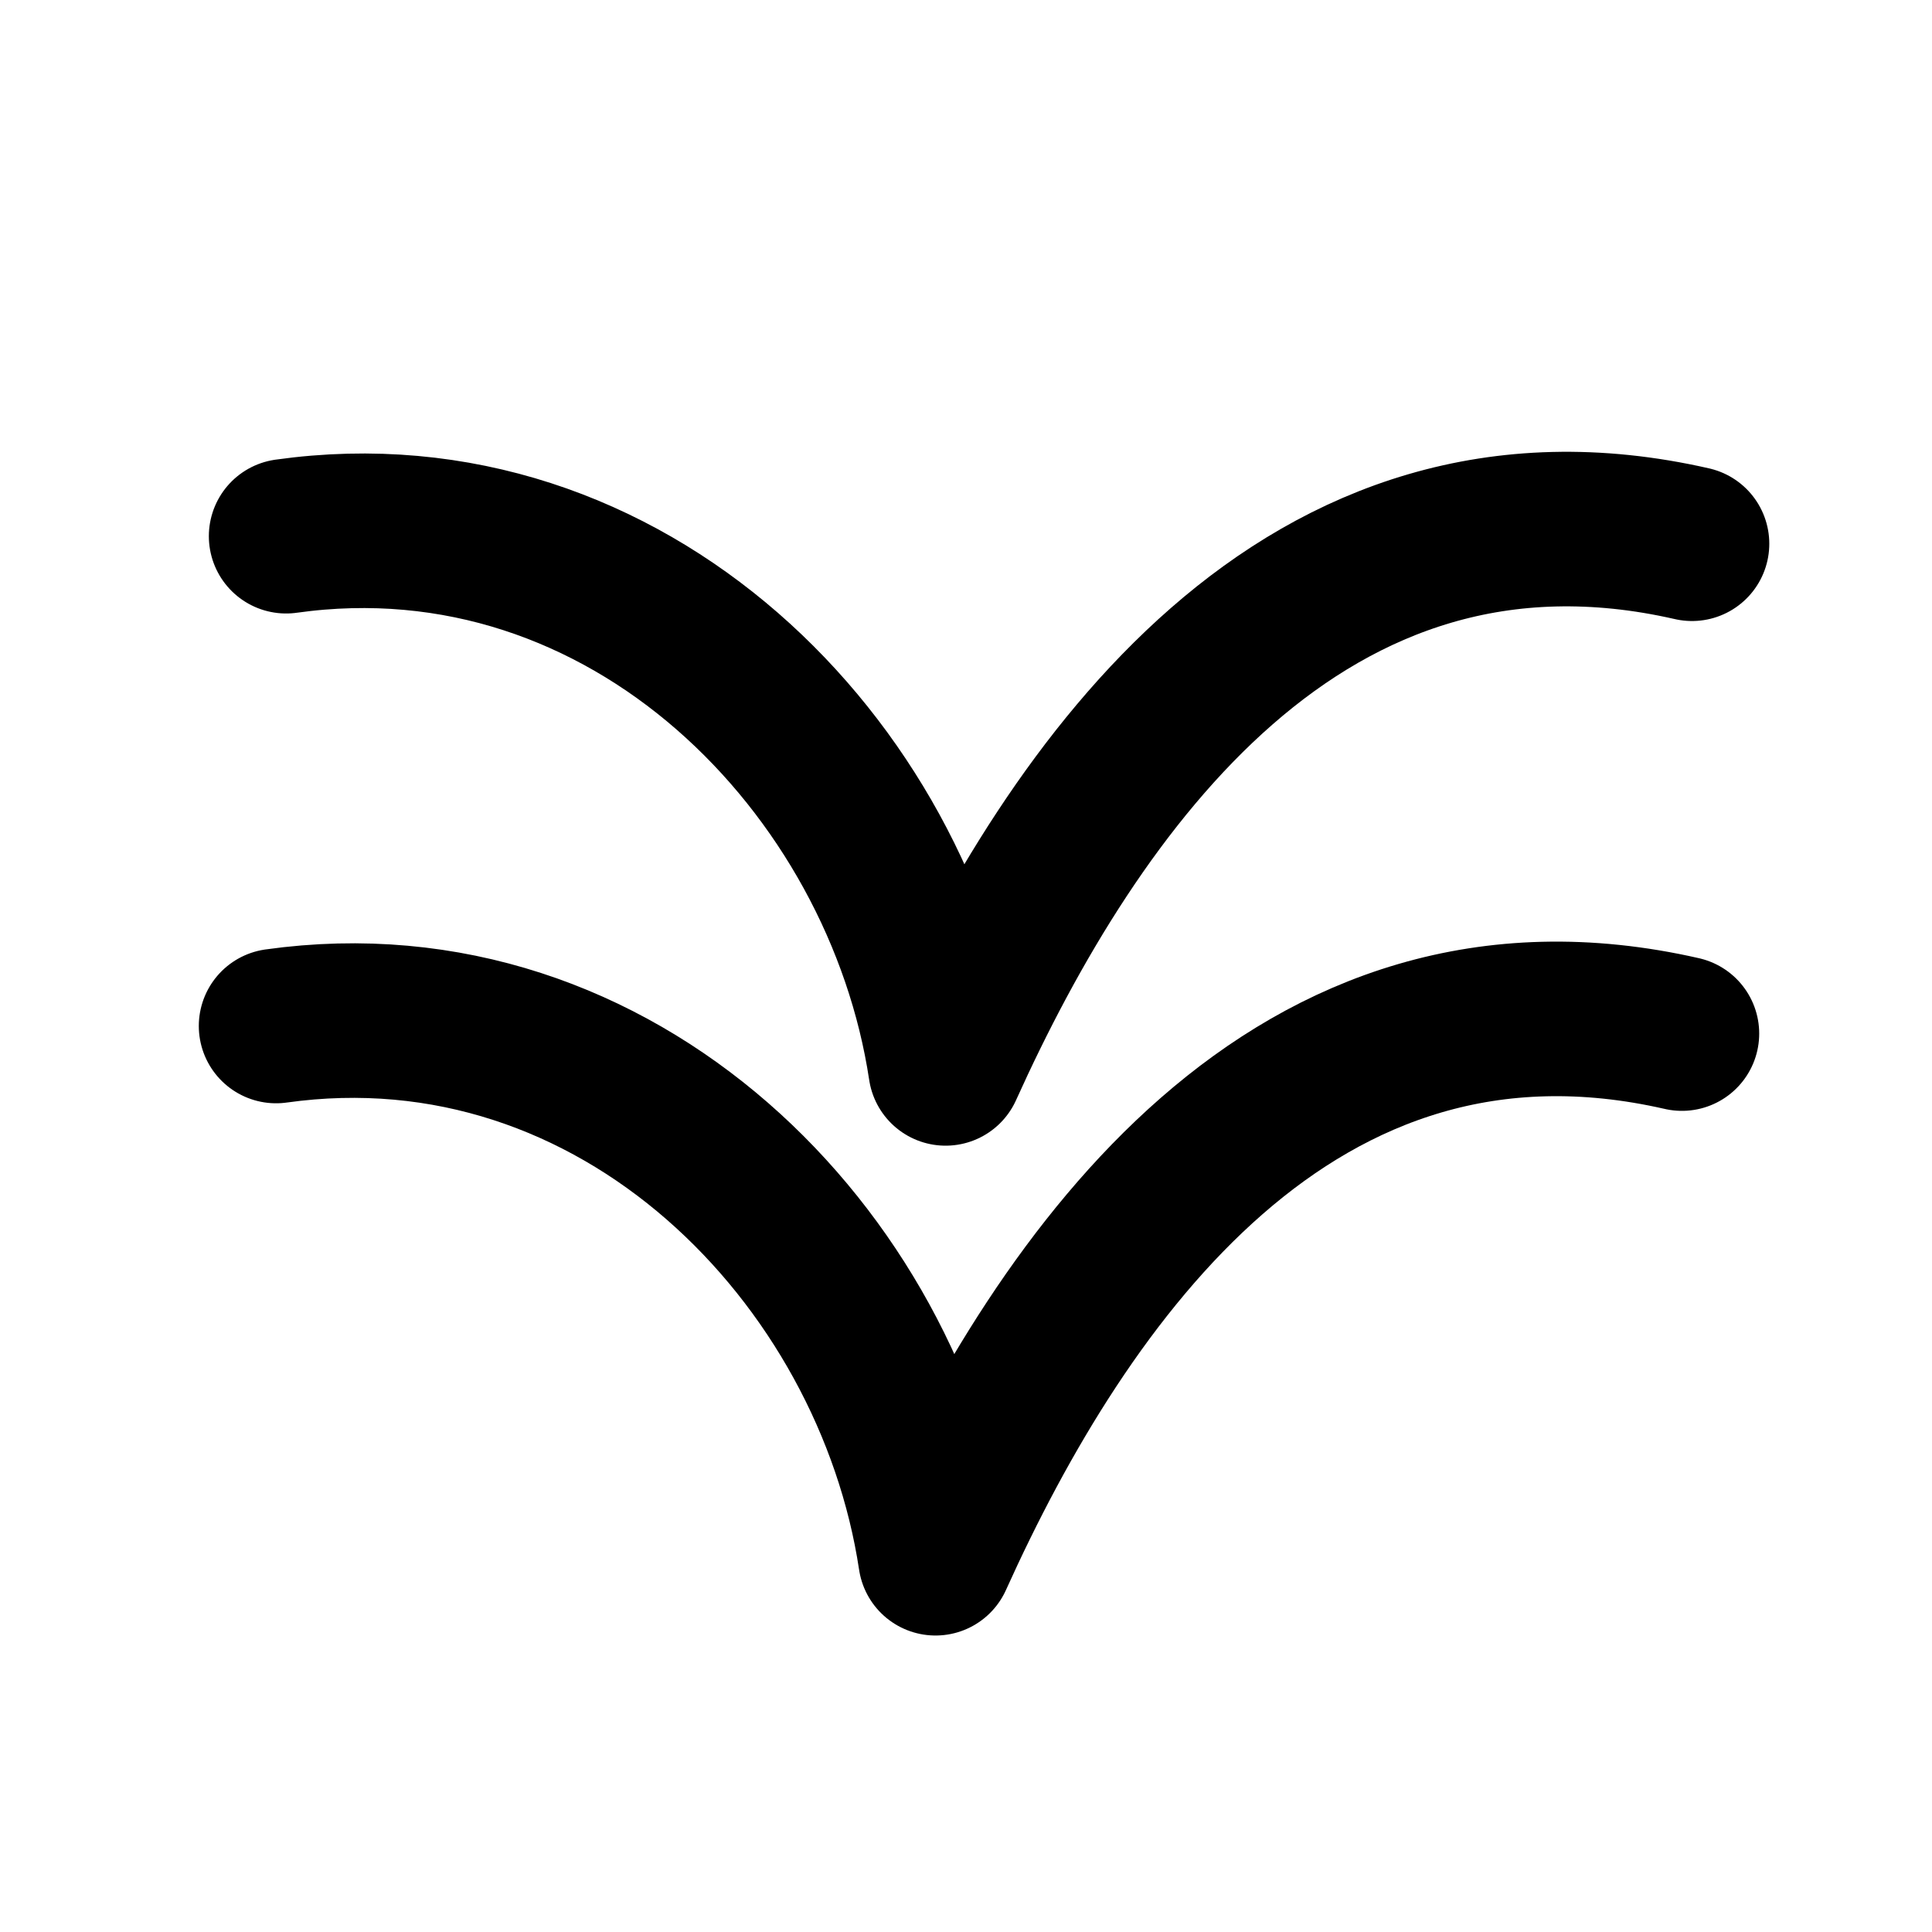
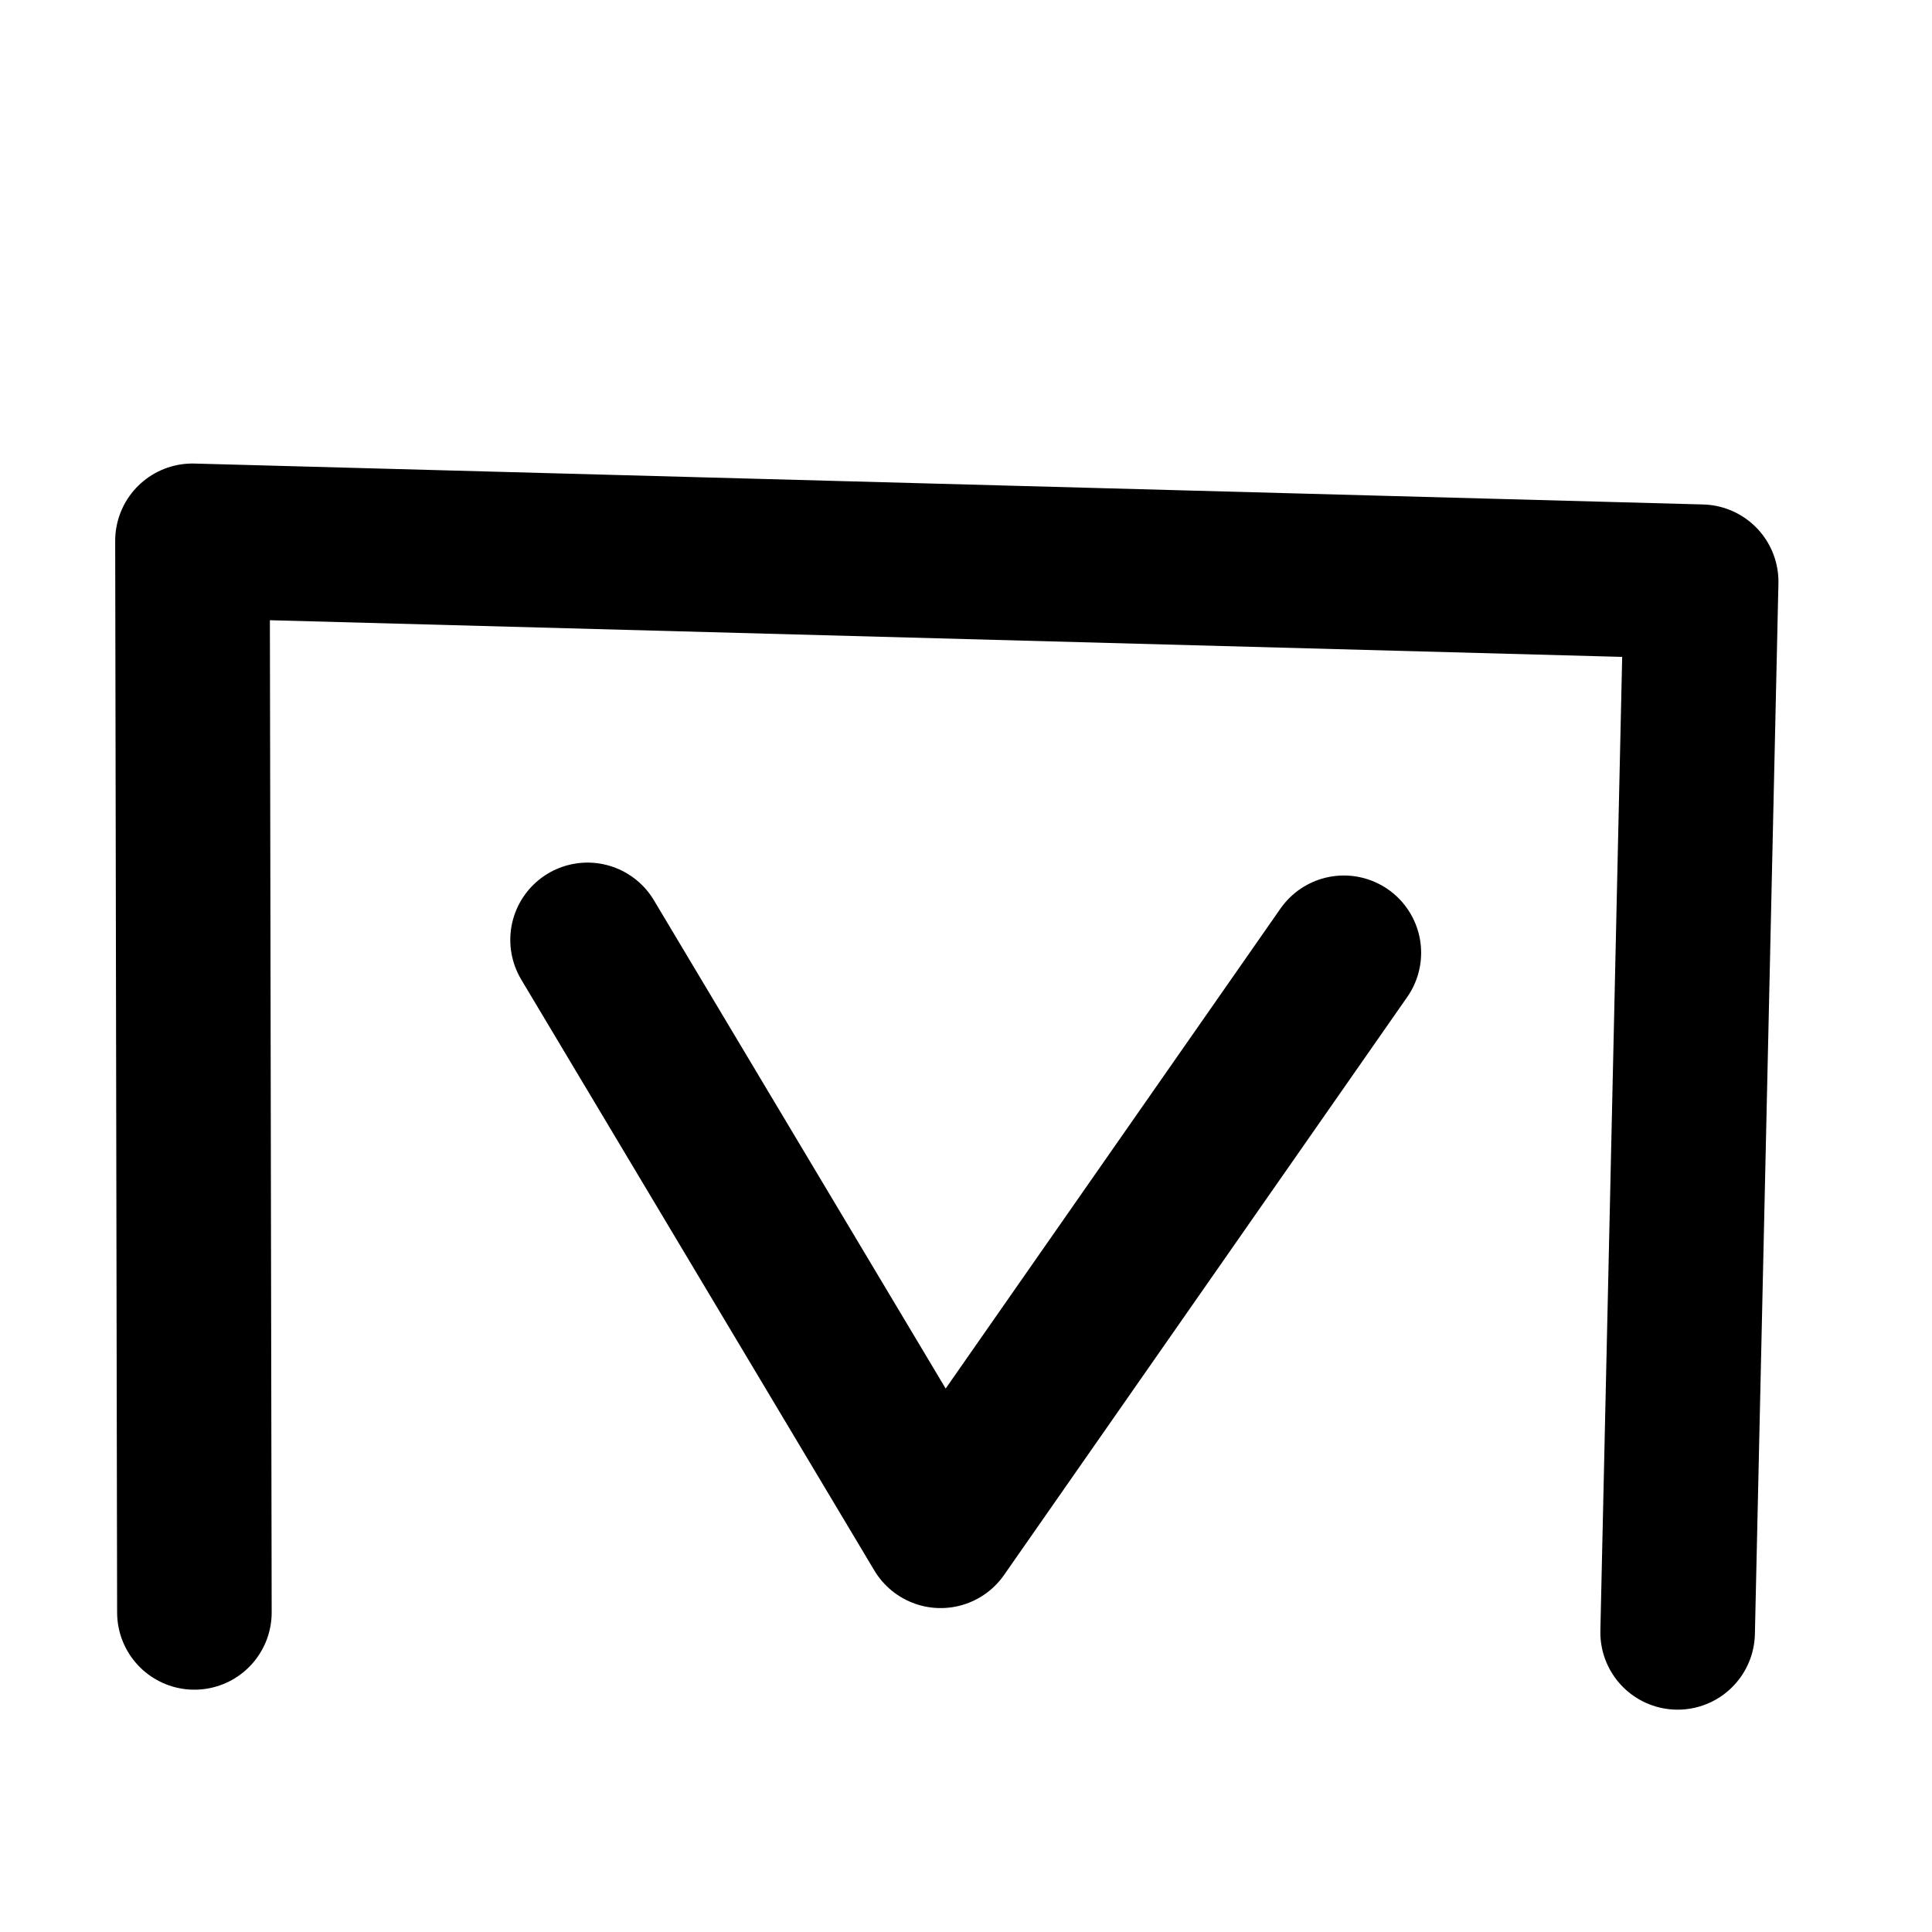
<svg xmlns="http://www.w3.org/2000/svg" width="50mm" height="50mm" viewBox="0 0 50 50" version="1.1" id="svg5">
  <defs id="defs2" />
  <g id="layer1">
-     <path style="fill:none;stroke:#000000;stroke-width:4;stroke-linecap:round;stroke-linejoin:round;stroke-dasharray:none;paint-order:fill markers stroke;stop-color:#000000" d="M 7.145,26.553 C 16.005,25.31 23.033,32.519 24.211,40.327 27.537,32.962 33.506,24.459 43.528,26.749" id="path20370" />
-     <path style="fill:none;stroke:#000000;stroke-width:4;stroke-linecap:round;stroke-linejoin:round;stroke-dasharray:none;paint-order:fill markers stroke;stop-color:#000000" d="M 7.405,13.877 C 16.266,12.633 23.294,19.843 24.472,27.65 27.798,20.286 33.766,11.783 43.789,14.072" id="path20370-3" />
+     <path style="fill:none;stroke:#000000;stroke-width:4;stroke-linecap:round;stroke-linejoin:round;paint-order:stroke fill markers" d="M 15.206,24.324 24.344,39.617 34.779,24.658" id="path1" />
+     <path style="fill:none;stroke:#000000;stroke-width:4;stroke-linecap:round;stroke-linejoin:round;paint-order:stroke fill markers" d="M 5.031,41.729 4.981,13.996 44.026,15.055 43.417,42.246" id="path2" />
  </g>
</svg>
